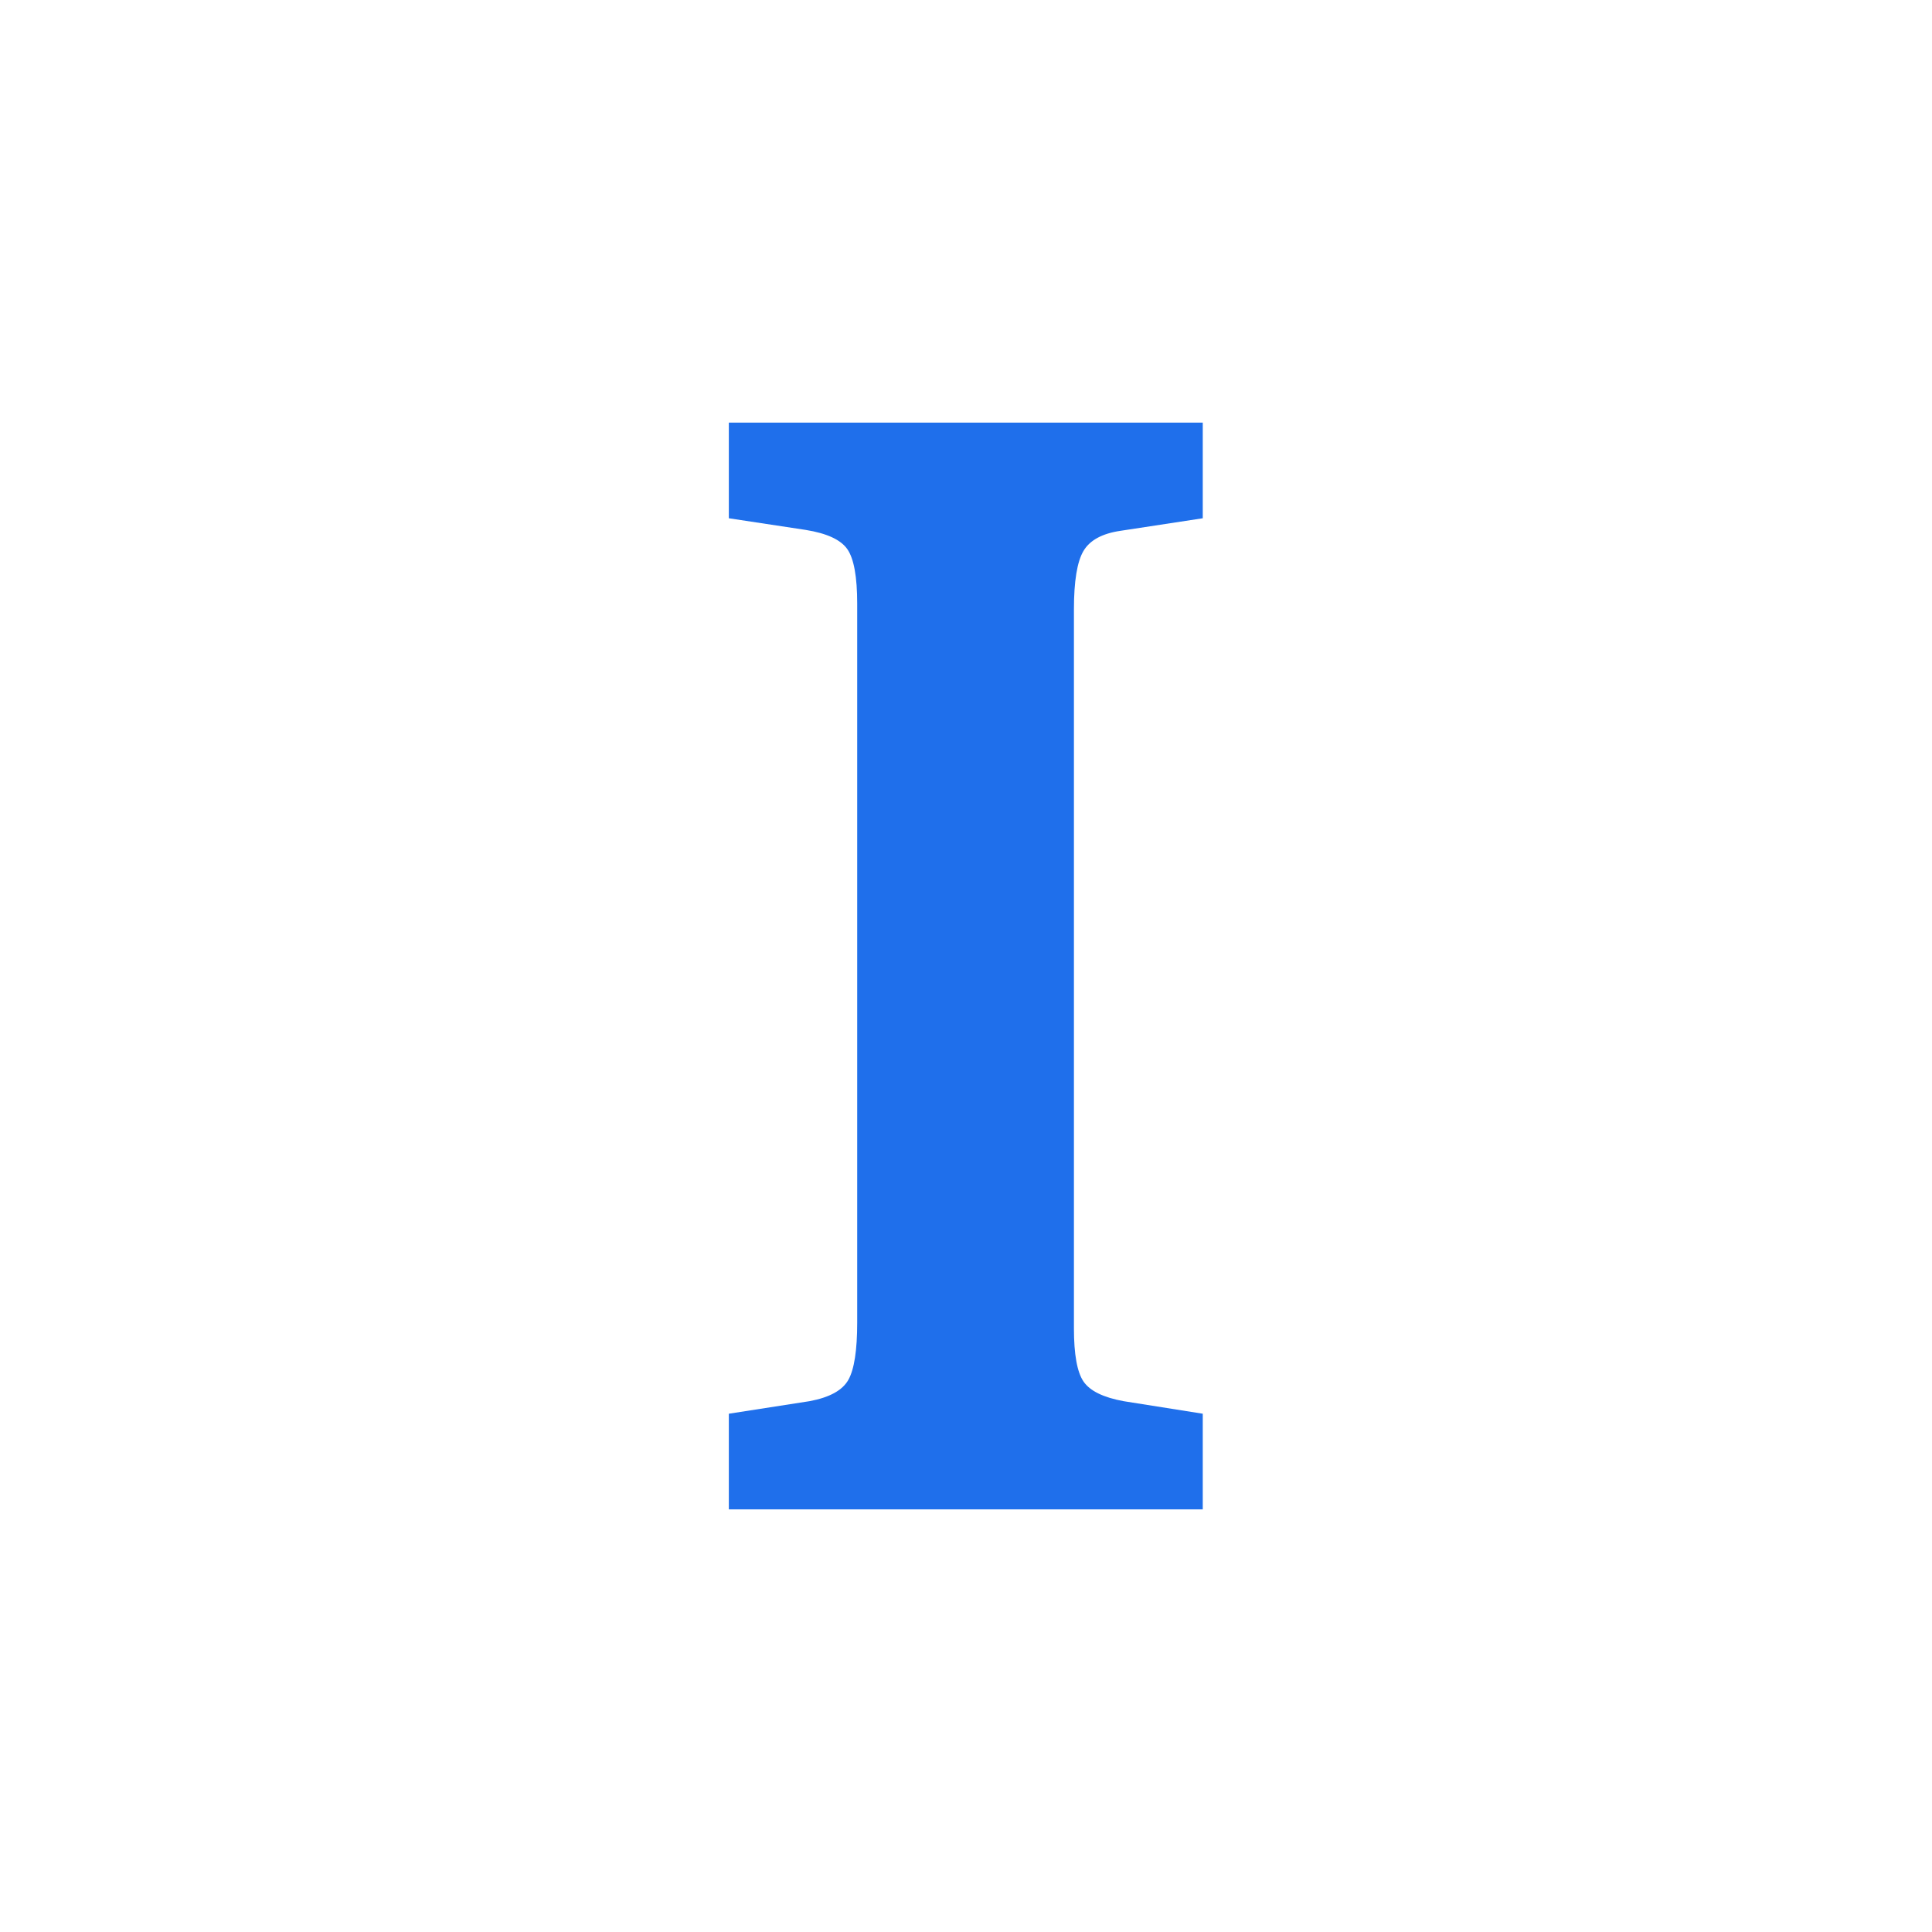
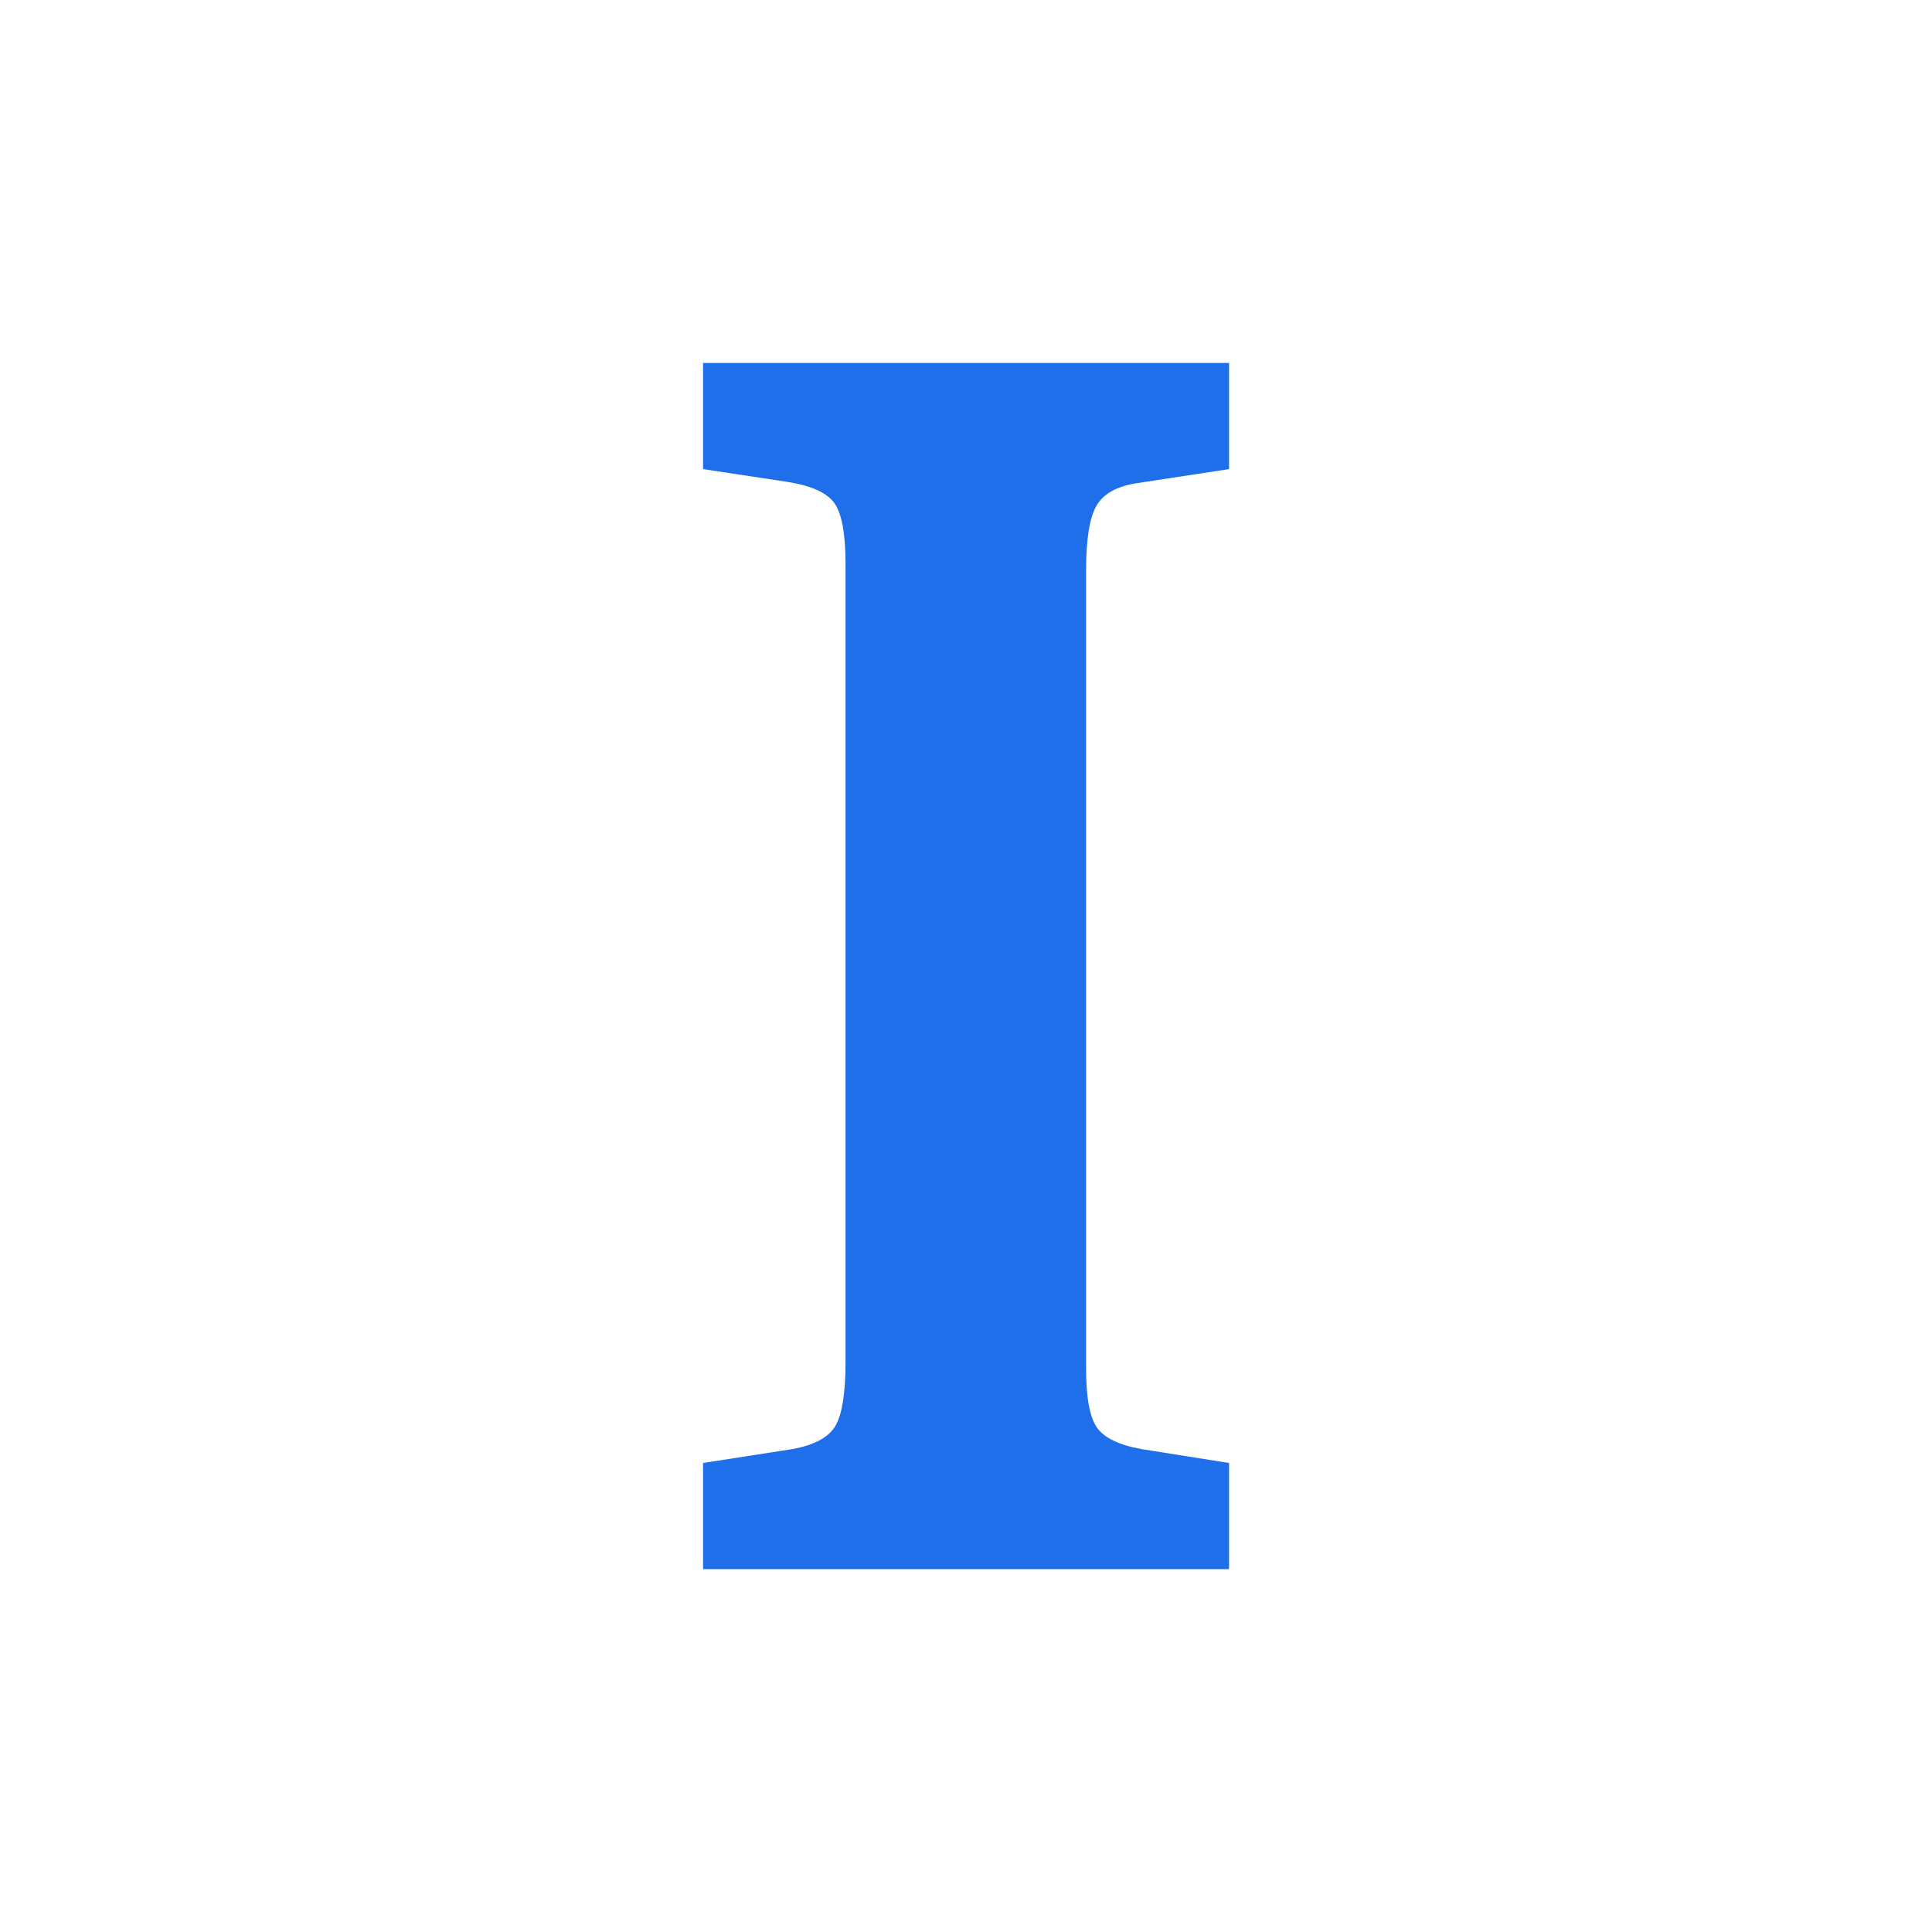
<svg xmlns="http://www.w3.org/2000/svg" viewBox="0 0 32 32">
  <style>
    path { fill: #1f6feb; }
    @media (prefers-color-scheme: dark) {
      path { fill: #4493f8; }
    }
  </style>
-   <path transform="matrix(0.025678 0 0 -0.025678 10.68 25.00)" d="M54.20 0V61.70L106.30 69.80Q125.60 73.40 131.30 83.55Q137.00 93.70 137.00 120.50V584.20Q137.00 610.20 130.65 619.35Q124.30 628.50 103.70 631.80L54.20 639.30V701H359.90V639.30L306.80 631.20Q289.10 628.60 282.95 618.20Q276.80 607.80 276.80 580.50V116.80Q276.80 91.50 283.00 82.45Q289.20 73.40 308.80 69.80L359.90 61.70V0Z" />
+   <path transform="matrix(0.0285 0 0 -0.0285 10.10 25.99)" d="M54.20 0V61.70L106.30 69.80Q125.60 73.40 131.30 83.55Q137.00 93.70 137.00 120.50V584.20Q137.00 610.20 130.65 619.35Q124.30 628.50 103.70 631.80L54.20 639.30V701H359.90V639.30L306.80 631.20Q289.10 628.60 282.95 618.20Q276.80 607.80 276.80 580.50V116.80Q276.80 91.50 283.00 82.45Q289.20 73.40 308.80 69.80L359.90 61.70V0Z" />
</svg>
